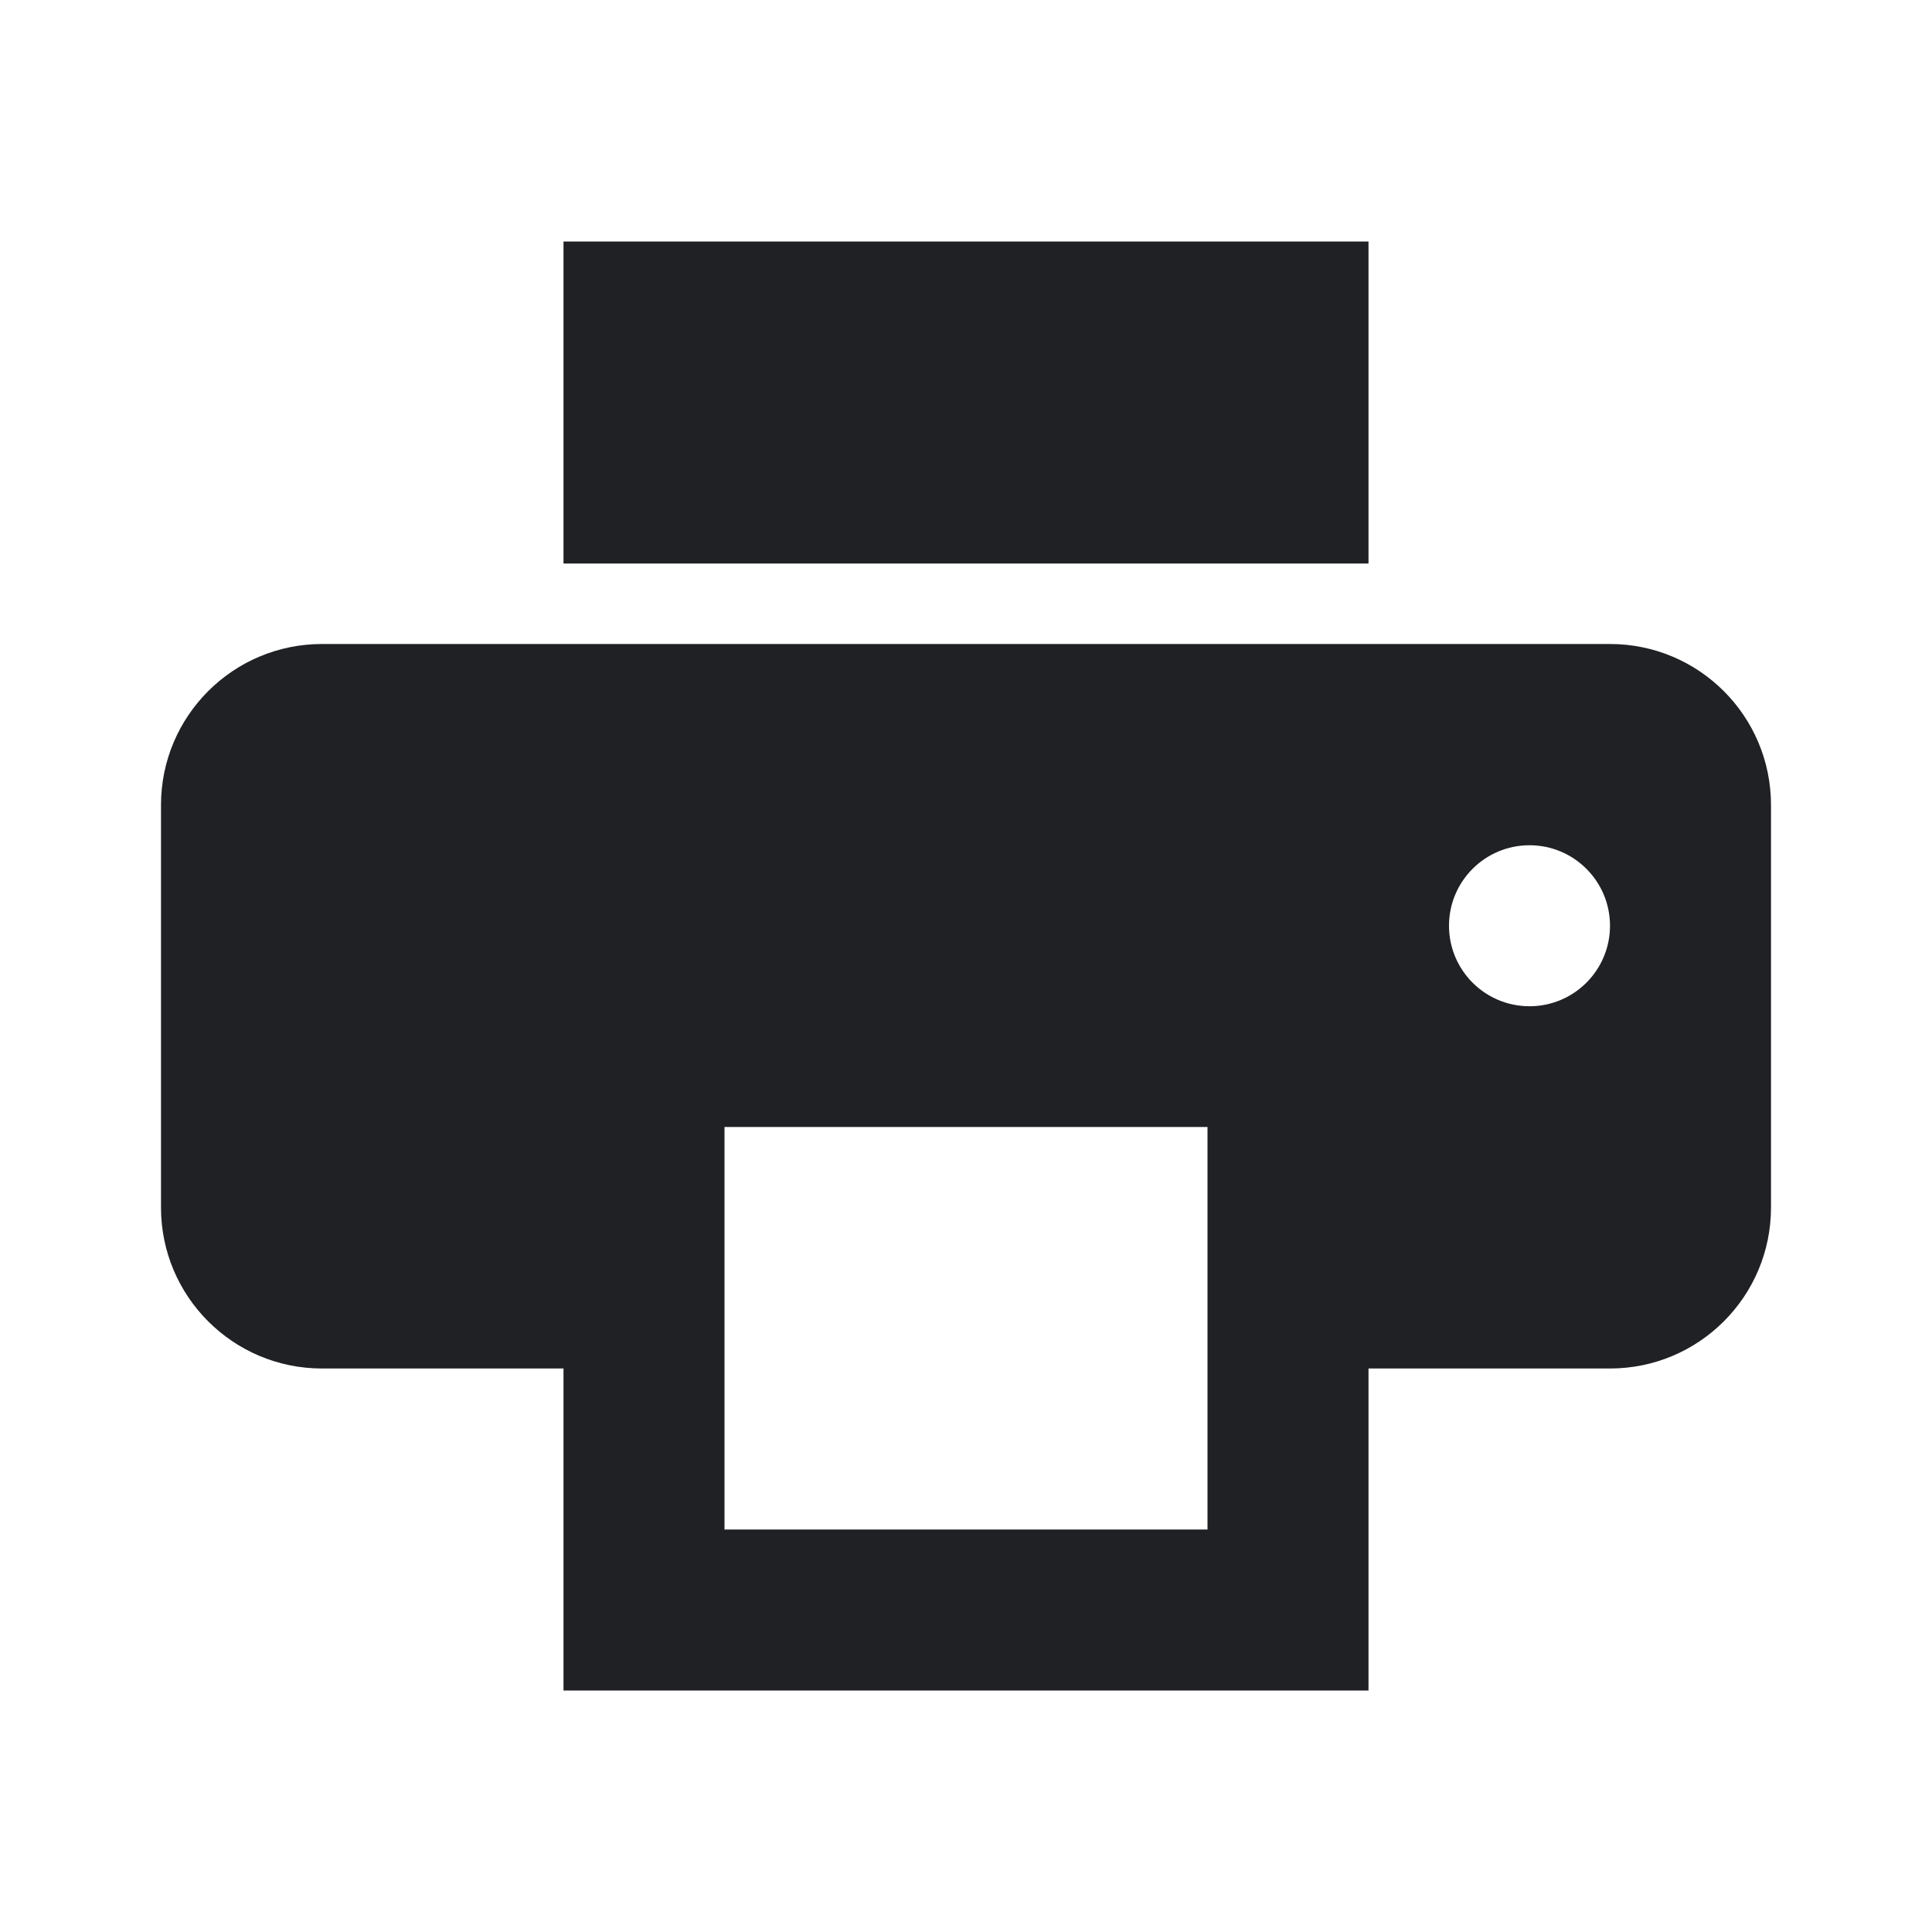
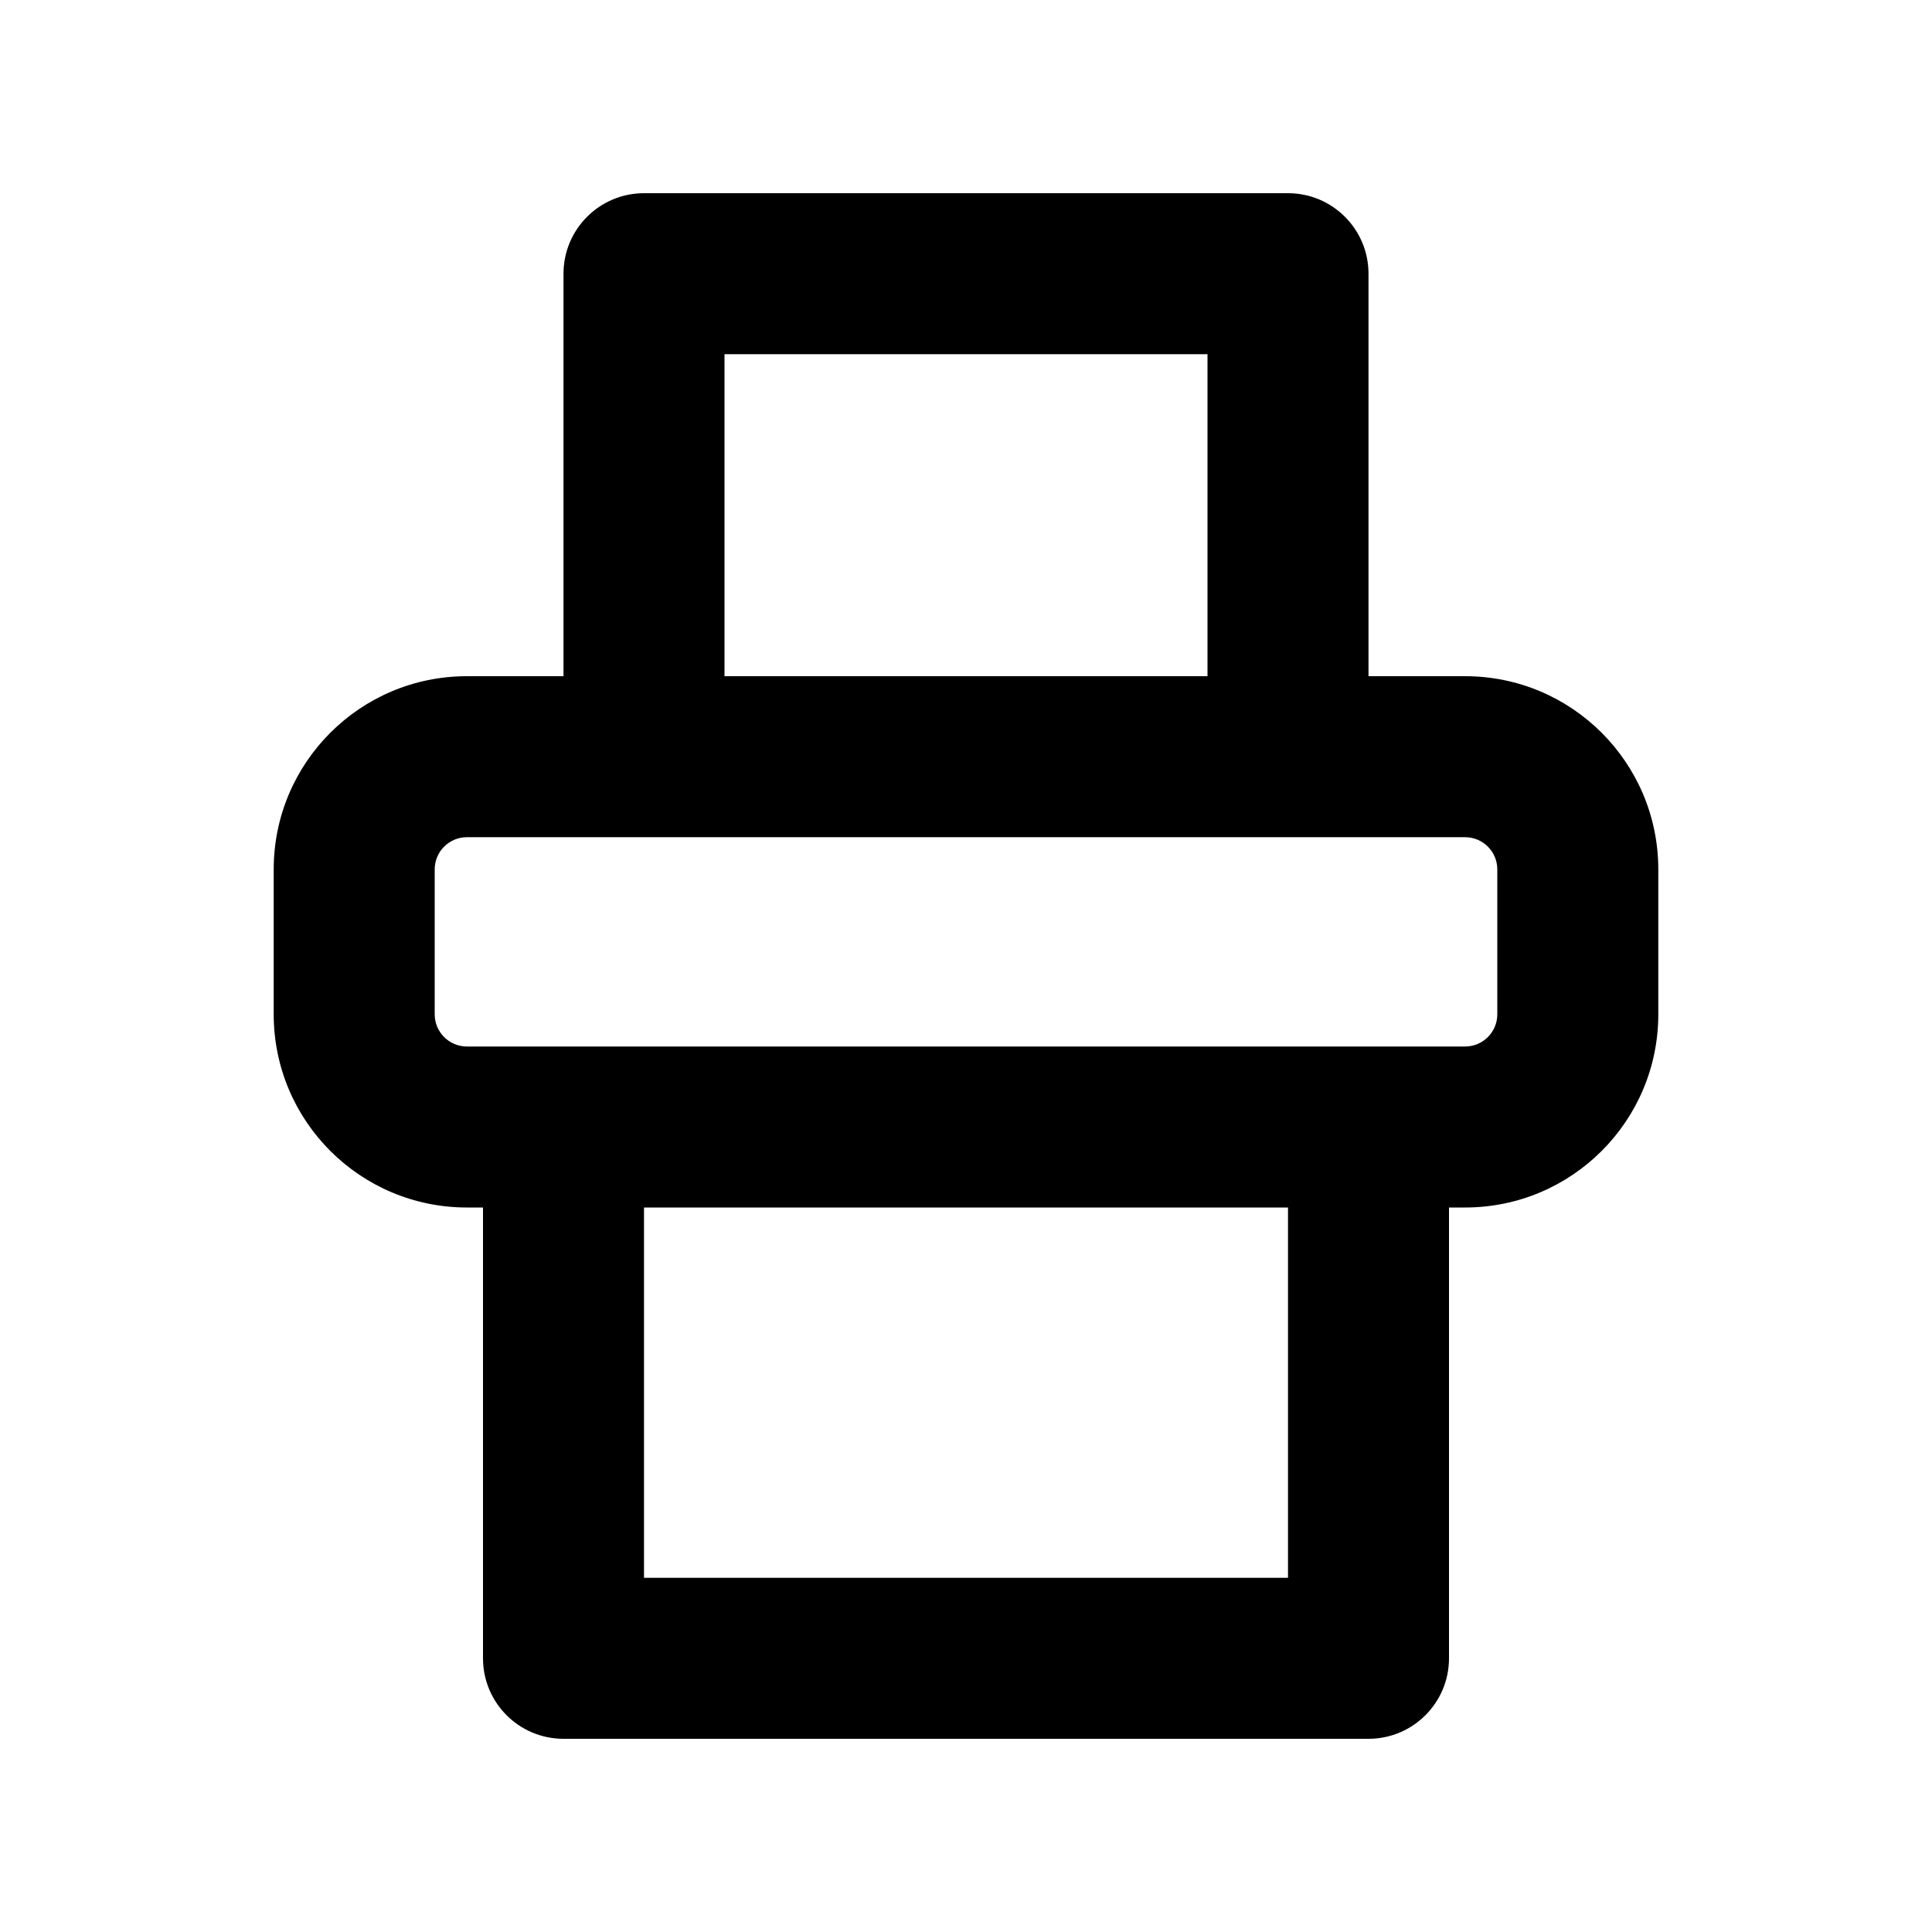
<svg xmlns="http://www.w3.org/2000/svg" width="24" height="24" viewBox="0 0 24 24">
-   <path fill="#202124" d="M7 3h10v4H7V3Zm10 14v4H7v-4H4a2 2 0 0 1-2-2v-5a2 2 0 0 1 2-2h16a2 2 0 0 1 2 2v5a2 2 0 0 1-2 2h-3Zm-2 2v-5H9v5h6Zm4-8.5a1 1 0 1 0 0 2 1 1 0 0 0 0-2Z" />
+   <path d="M9,8.6L9,3.4L7,3.4L7,8.6ZM8,4.4L16,4.4L16,2.4L8,2.4ZM15,3.4L15,8.6L17,8.6L17,3.4ZM7,8.6A1,1 0 1 0 9,8.6A1,1 0 1 0 7,8.6ZM7,3.4A1,1 0 1 0 9,3.4A1,1 0 1 0 7,3.4ZM15,3.4A1,1 0 1 0 17,3.4A1,1 0 1 0 15,3.4ZM15,8.6A1,1 0 1 0 17,8.6A1,1 0 1 0 15,8.6Z" />
+   <path fill-rule="evenodd" d="M5.8,8.4L18.2,8.4A2.4,2.4 0 0 1 20.6,10.8L20.6,12.6A2.4,2.4 0 0 1 18.2,15L5.8,15A2.4,2.4 0 0 1 3.4,12.6L3.4,10.8A2.4,2.4 0 0 1 5.8,8.4ZM5.8,10.4L18.2,10.4A0.4,0.4 0 0 1 18.6,10.8L18.6,12.6A0.4,0.4 0 0 1 18.2,13L5.8,13A0.4,0.4 0 0 1 5.4,12.6L5.4,10.8A0.4,0.4 0 0 1 5.8,10.4Z" />
+   <path d="M6,15L6,20.6L8,20.6L8,15ZM7,21.6L17,21.6L17,19.6L7,19.6ZM18,20.6L18,15L16,15L16,20.6ZM6,15A1,1 0 1 0 8,15A1,1 0 1 0 6,15ZM6,20.6A1,1 0 1 0 8,20.6A1,1 0 1 0 6,20.6ZM16,20.6A1,1 0 1 0 18,20.6A1,1 0 1 0 16,20.6ZM16,15A1,1 0 1 0 18,15A1,1 0 1 0 16,15Z" />
</svg>
